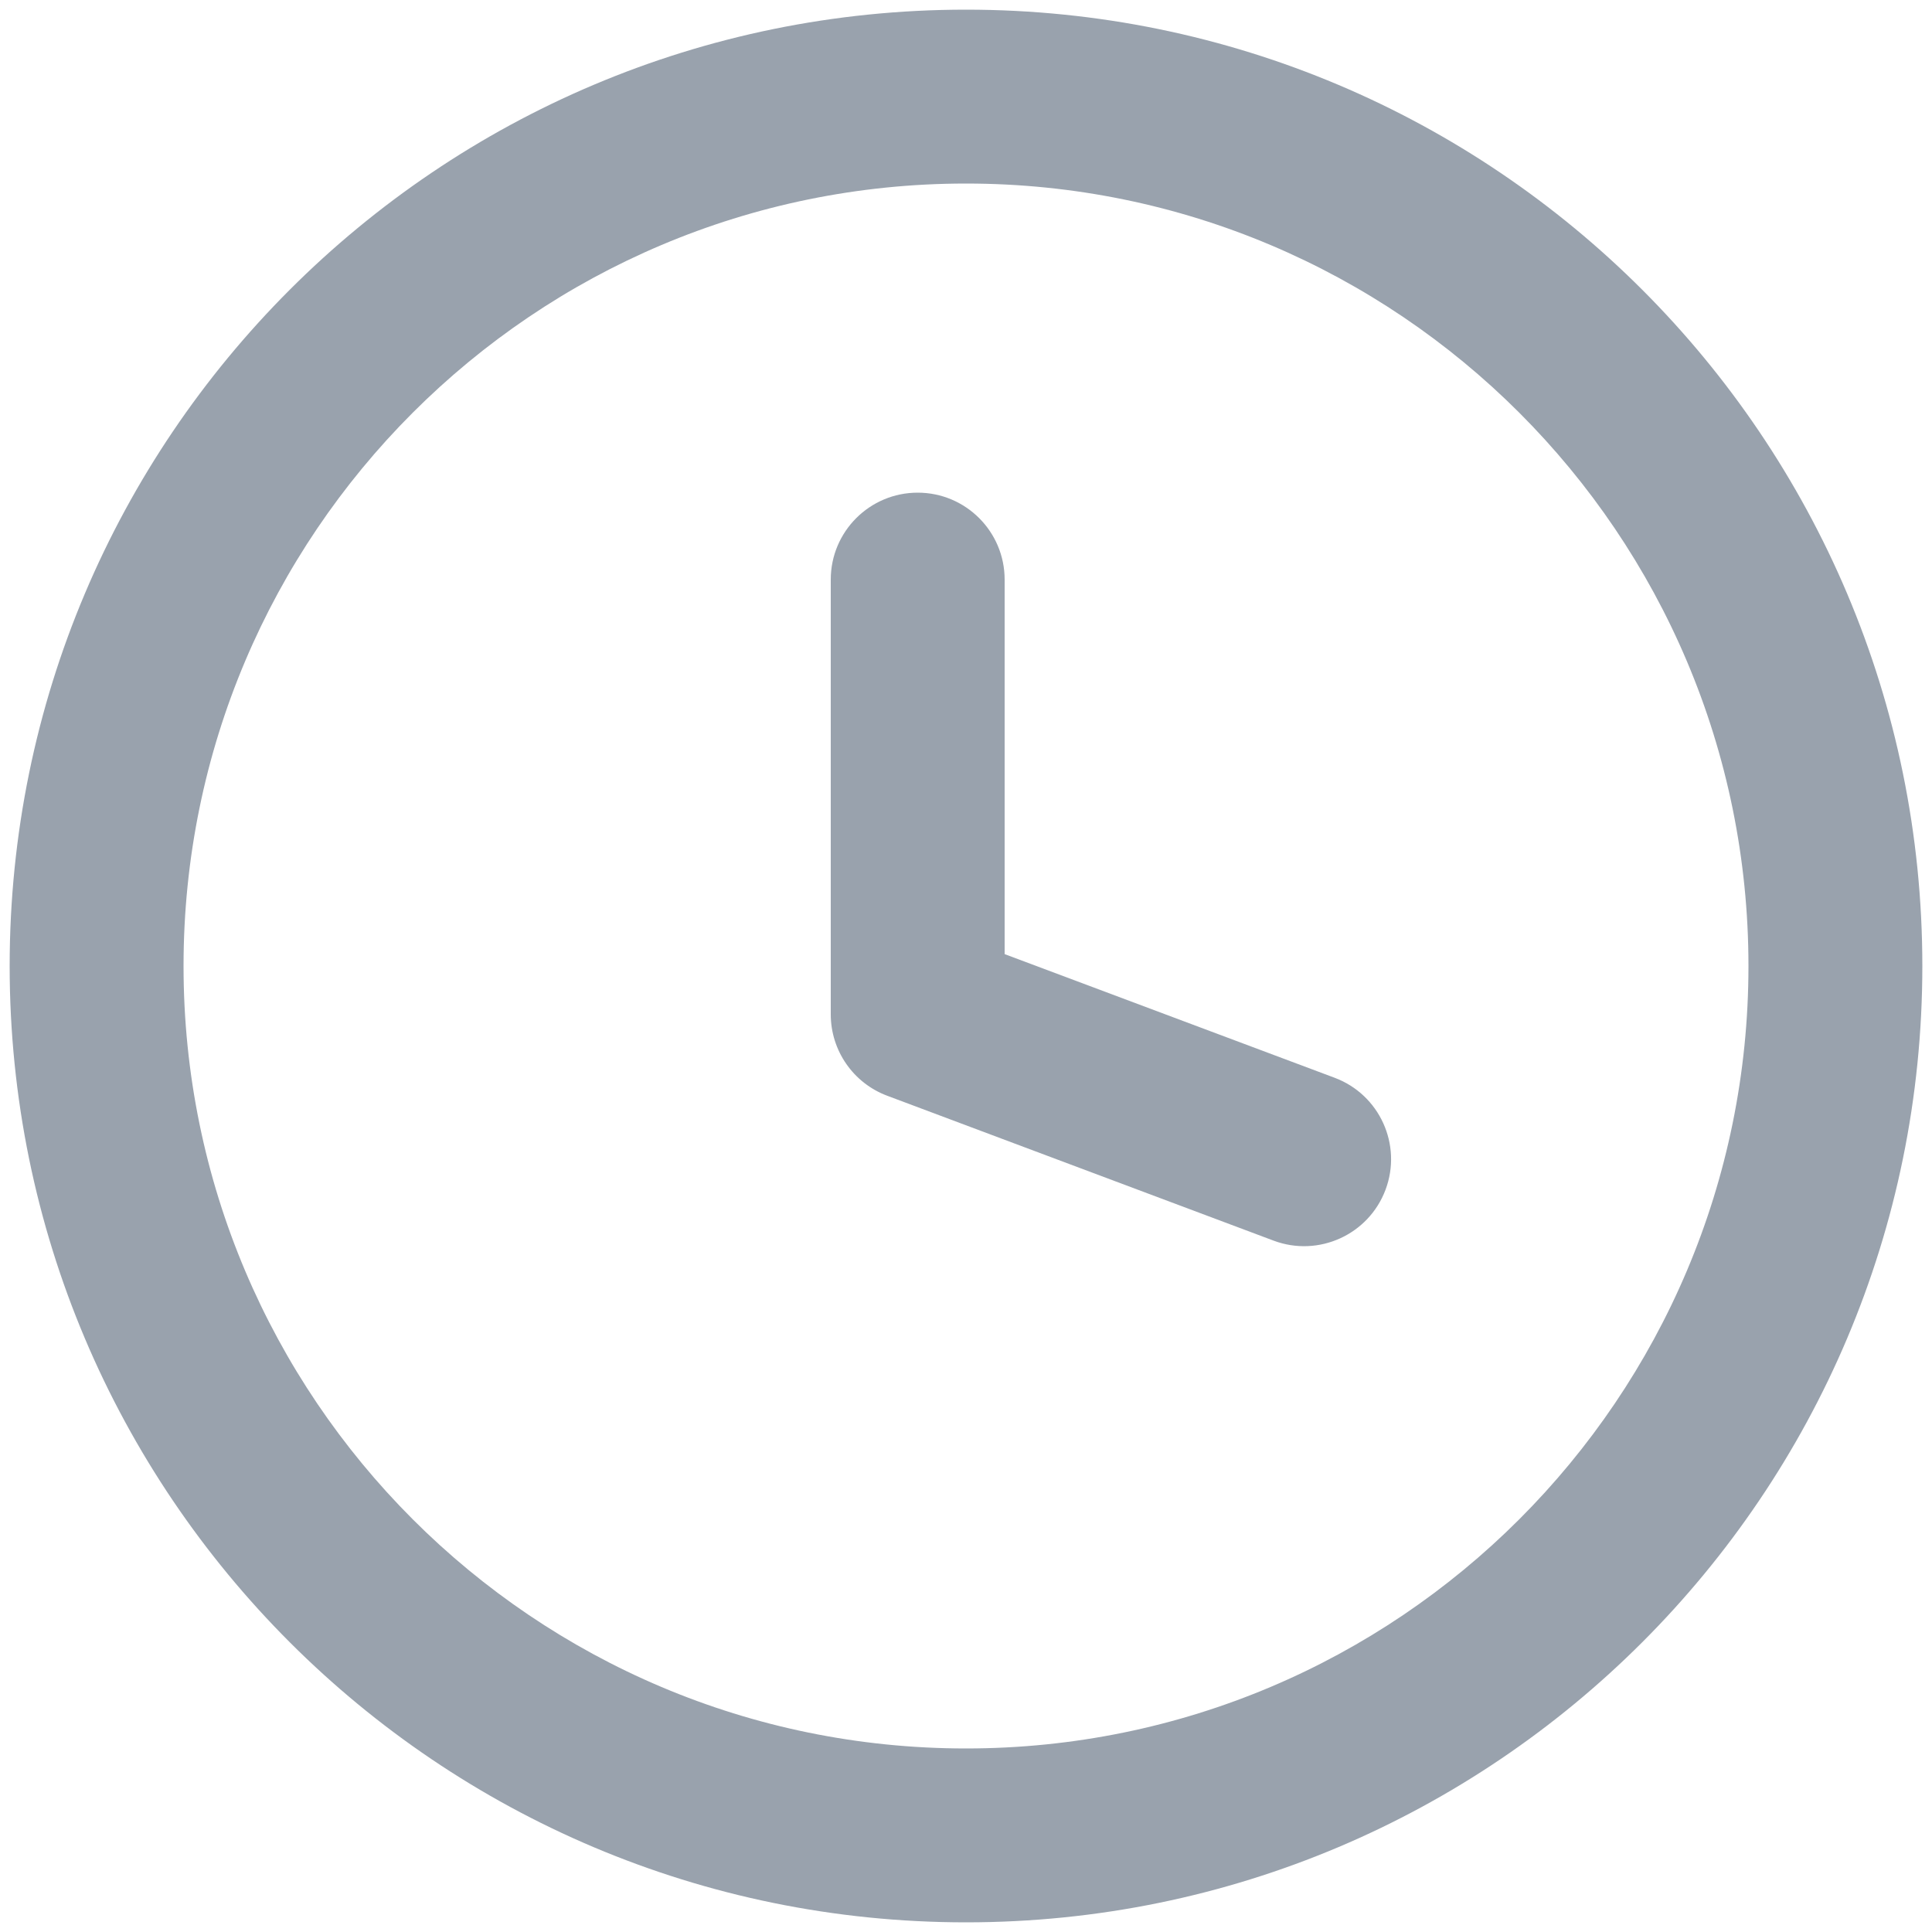
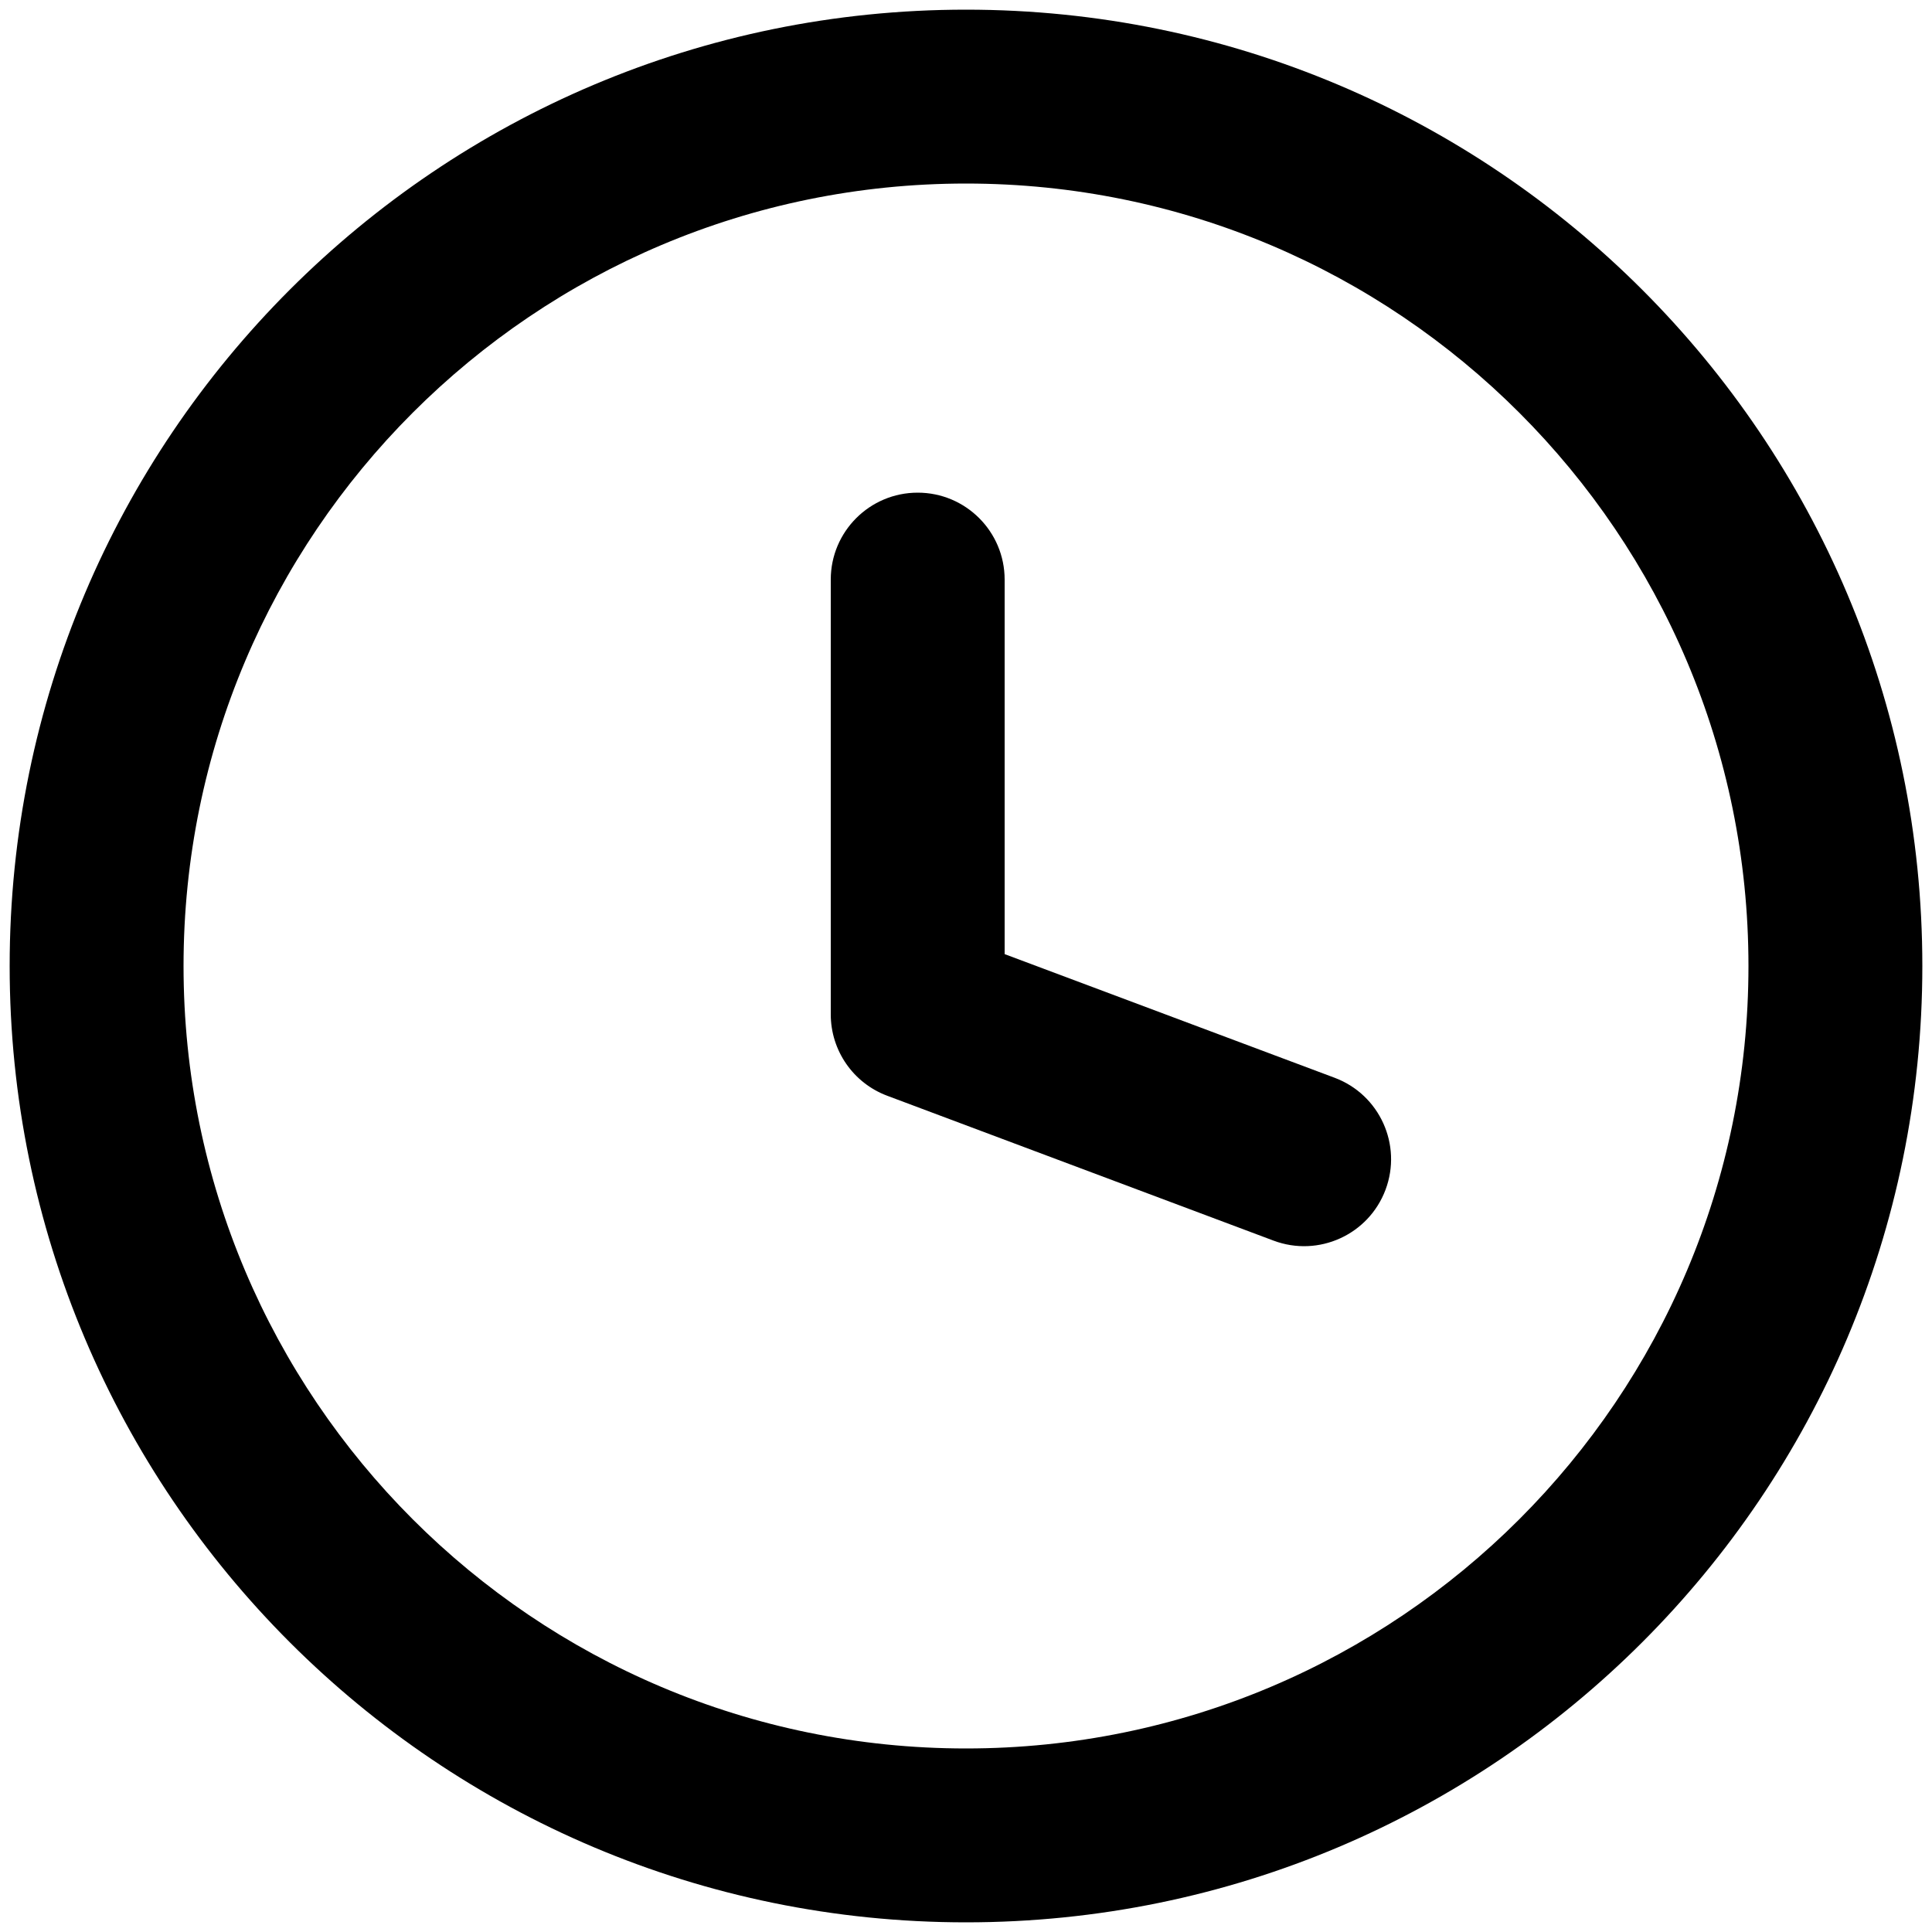
<svg xmlns="http://www.w3.org/2000/svg" width="20" height="20" fill="none">
-   <path fill="#99A2AD" d="M10.4 6a.9.9 0 10-1.8 0v4.5a.9.9 0 00.584.843l4 1.5a.9.9 0 00.632-1.686L10.4 9.877V6z" />
-   <path fill="#99A2AD" fill-rule="evenodd" clip-rule="evenodd" d="M10 .1C4.532.1.1 4.532.1 10s4.432 9.9 9.9 9.9 9.9-4.432 9.9-9.9S15.468.1 10 .1zM1.9 10a8.1 8.1 0 1116.2 0 8.1 8.1 0 01-16.2 0z" />
+   <path fill="currentColor" d="M10.4 6a.9.9 0 10-1.8 0v4.5a.9.9 0 00.584.843l4 1.5a.9.9 0 00.632-1.686L10.4 9.877V6z" />
+   <path fill="currentColor" fill-rule="evenodd" clip-rule="evenodd" d="M10 .1C4.532.1.1 4.532.1 10s4.432 9.9 9.9 9.9 9.9-4.432 9.9-9.9S15.468.1 10 .1zM1.9 10a8.1 8.1 0 1116.2 0 8.1 8.1 0 01-16.2 0z" />
</svg>
